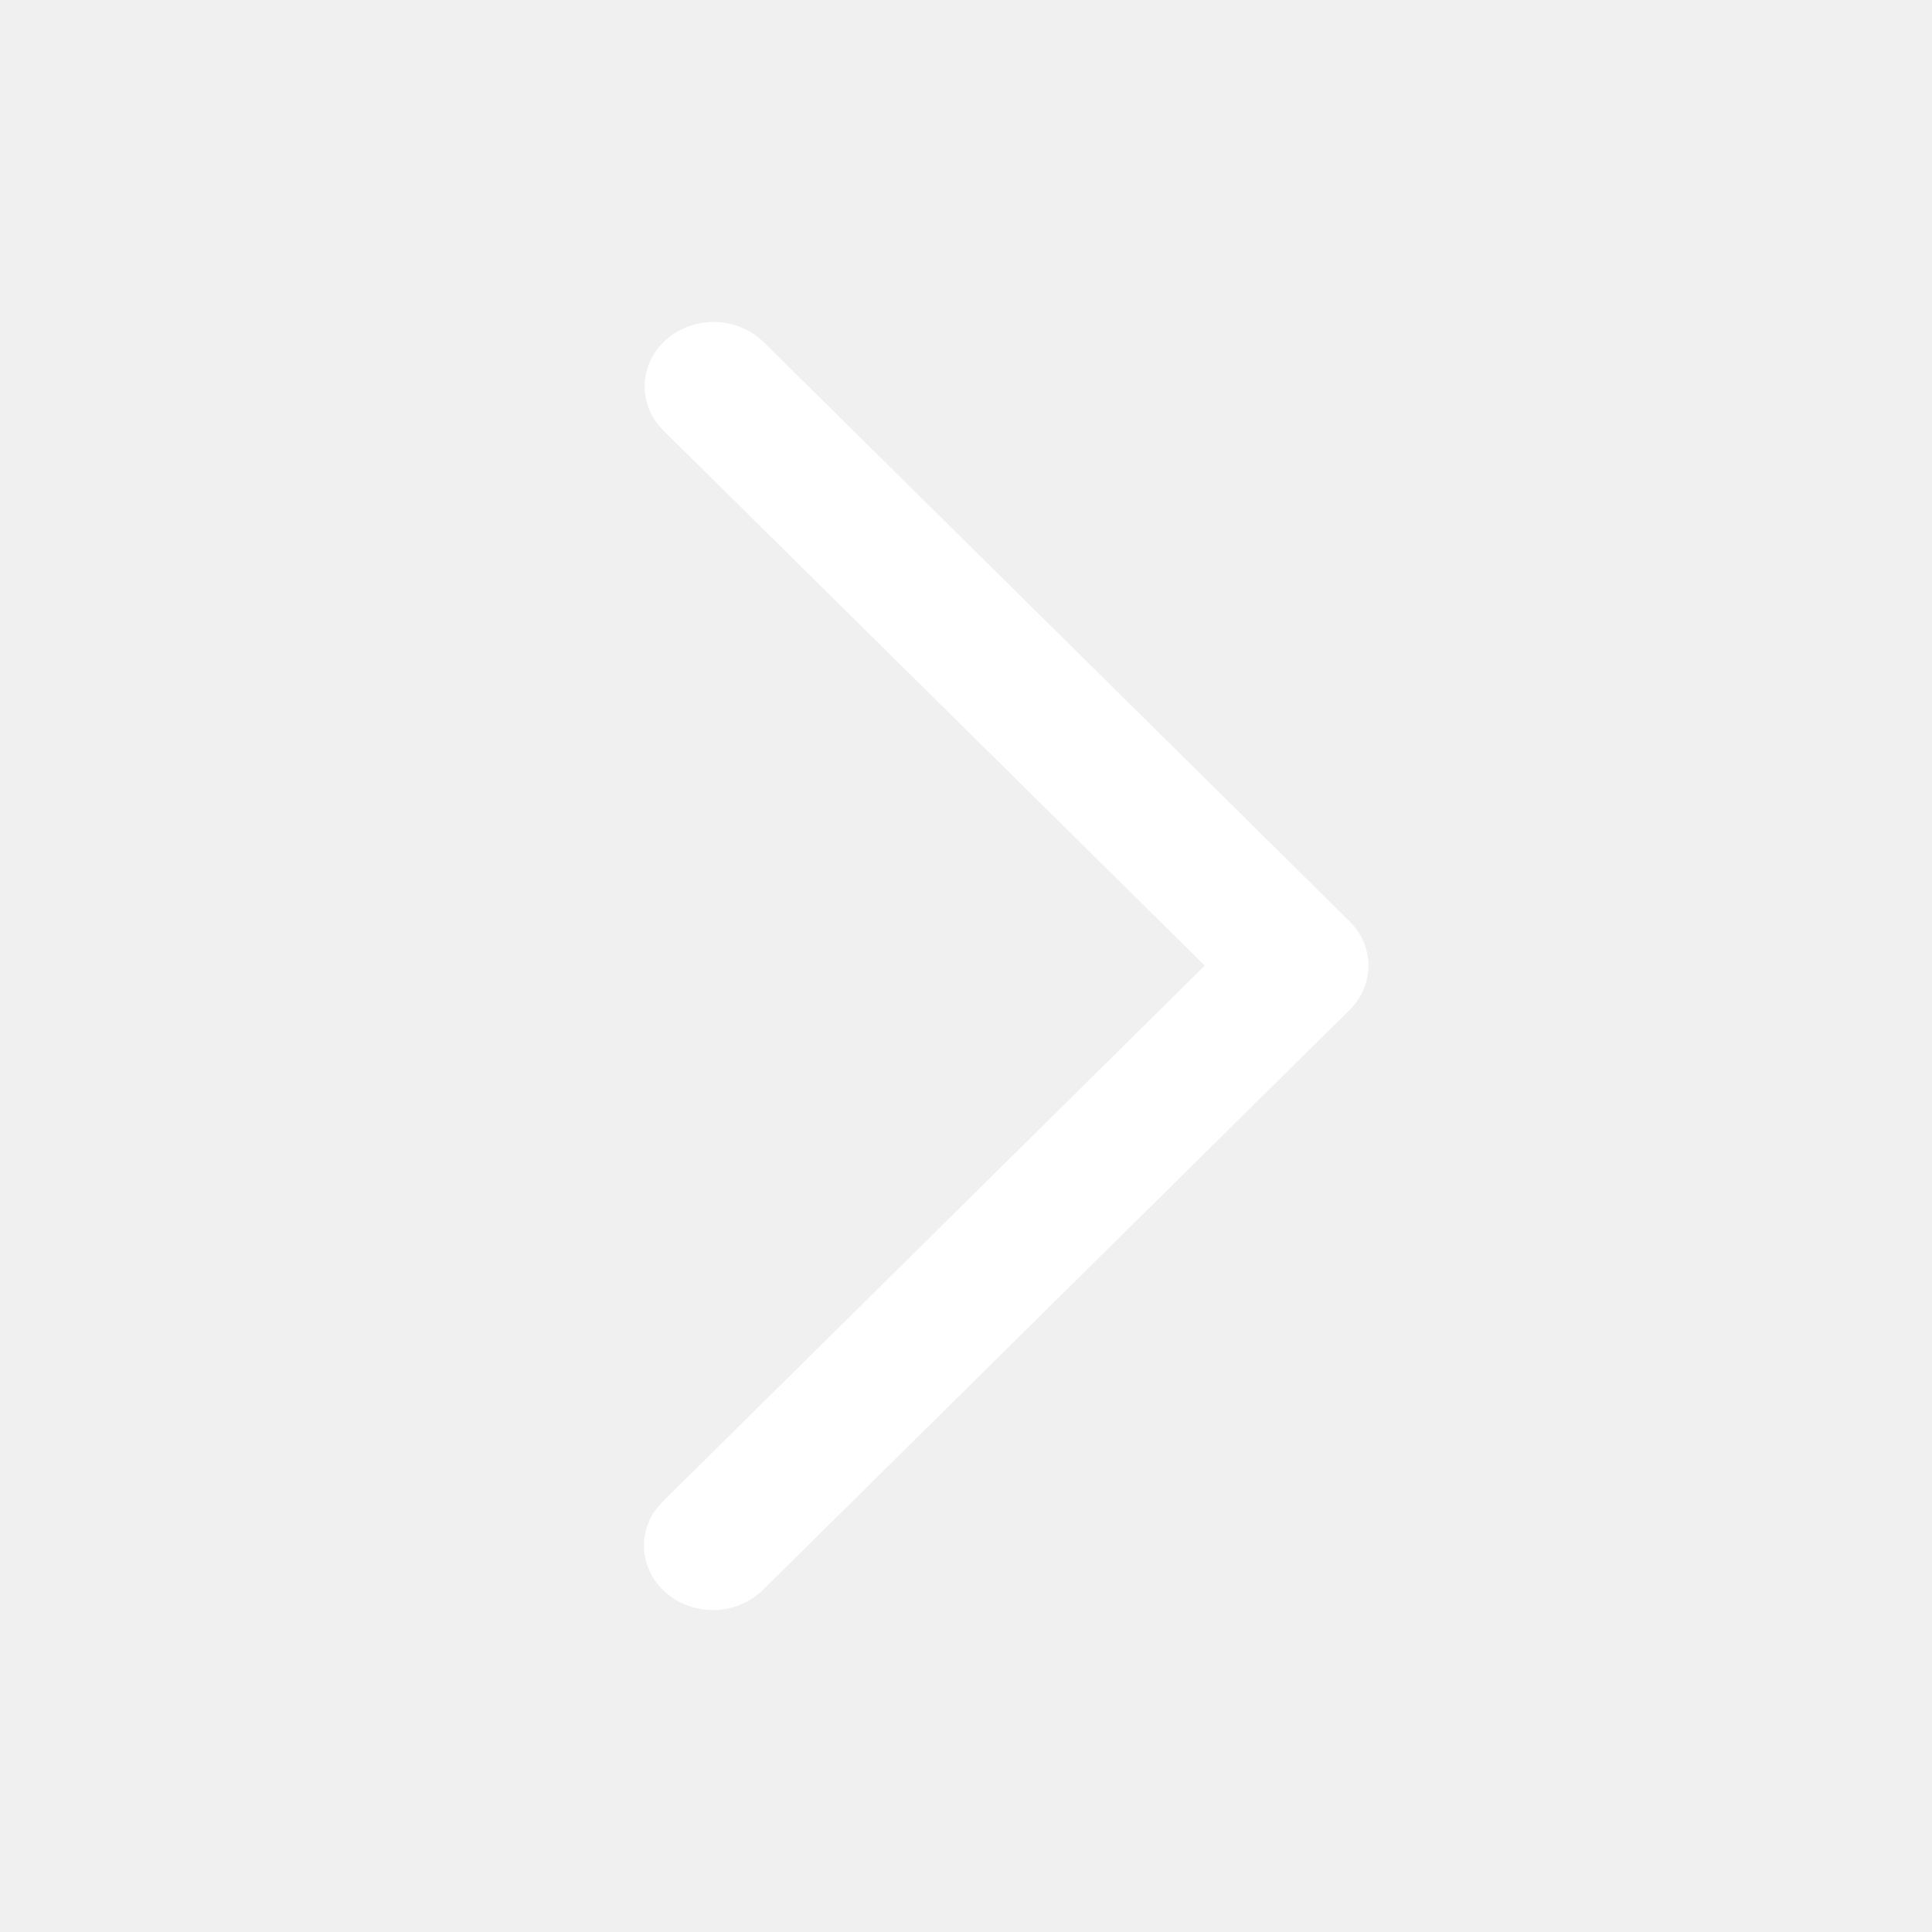
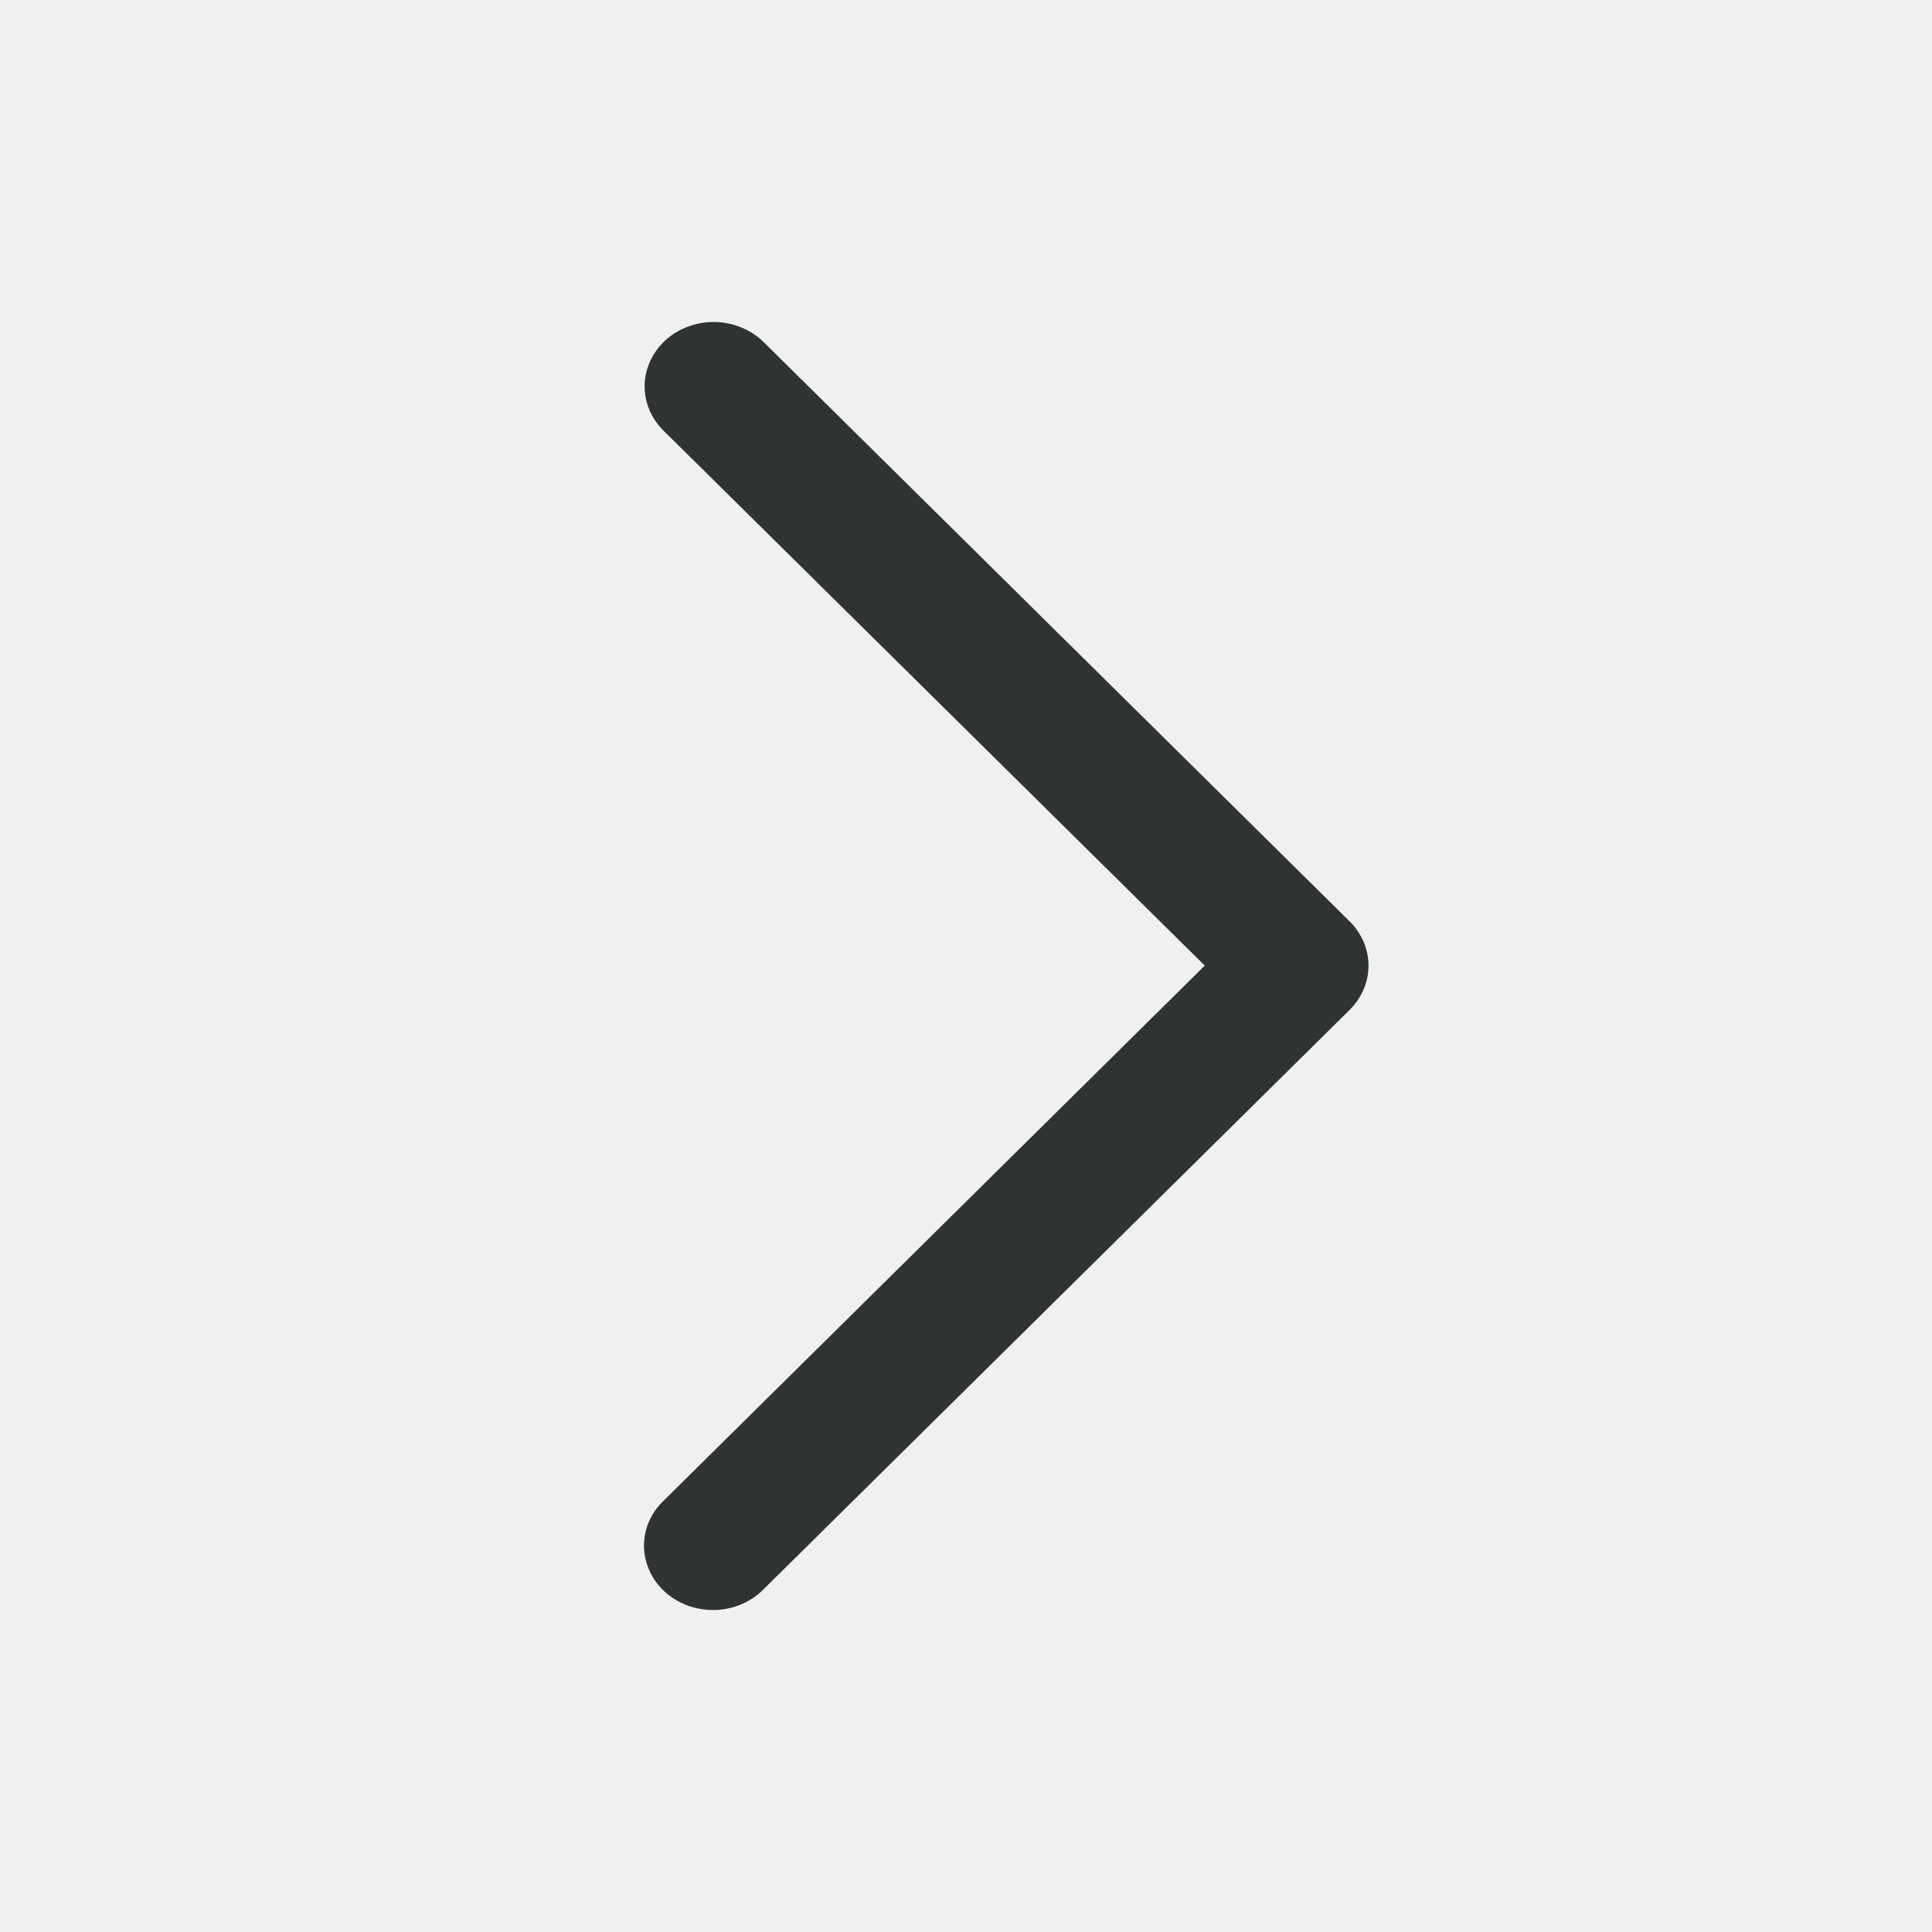
<svg xmlns="http://www.w3.org/2000/svg" width="24" height="24" viewBox="0 0 24 24" fill="none">
-   <path d="M8.242 5.349C8.165 5.273 8.104 5.183 8.064 5.085C8.024 4.987 8.005 4.882 8.008 4.777C8.011 4.672 8.037 4.569 8.083 4.473C8.129 4.377 8.194 4.291 8.276 4.218C8.358 4.146 8.454 4.09 8.559 4.053C8.664 4.015 8.776 3.997 8.889 4C9.001 4.003 9.112 4.027 9.214 4.07C9.317 4.113 9.41 4.174 9.487 4.25L16.766 11.446C16.916 11.595 17 11.791 17 11.995C17 12.2 16.916 12.396 16.766 12.545L9.487 19.741C9.41 19.819 9.318 19.882 9.215 19.927C9.112 19.971 9 19.996 8.887 20C8.773 20.003 8.66 19.986 8.554 19.949C8.448 19.911 8.351 19.855 8.268 19.782C8.186 19.709 8.12 19.622 8.074 19.525C8.028 19.428 8.003 19.324 8 19.218C7.998 19.112 8.018 19.007 8.059 18.908C8.101 18.809 8.163 18.72 8.242 18.644L14.966 11.995L8.242 5.349Z" fill="white" />
+   <path d="M8.242 5.349C8.165 5.273 8.104 5.183 8.064 5.085C8.024 4.987 8.005 4.882 8.008 4.777C8.011 4.672 8.037 4.569 8.083 4.473C8.129 4.377 8.194 4.291 8.276 4.218C8.358 4.146 8.454 4.09 8.559 4.053C8.664 4.015 8.776 3.997 8.889 4C9.001 4.003 9.112 4.027 9.214 4.07C9.317 4.113 9.41 4.174 9.487 4.25L16.766 11.446C16.916 11.595 17 11.791 17 11.995C17 12.2 16.916 12.396 16.766 12.545L9.487 19.741C9.41 19.819 9.318 19.882 9.215 19.927C9.112 19.971 9 19.996 8.887 20C8.773 20.003 8.66 19.986 8.554 19.949C8.448 19.911 8.351 19.855 8.268 19.782C8.186 19.709 8.12 19.622 8.074 19.525C8.028 19.428 8.003 19.324 8 19.218C7.998 19.112 8.018 19.007 8.059 18.908C8.101 18.809 8.163 18.72 8.242 18.644L14.966 11.995L8.242 5.349Z" fill="#303333" />
</svg>
